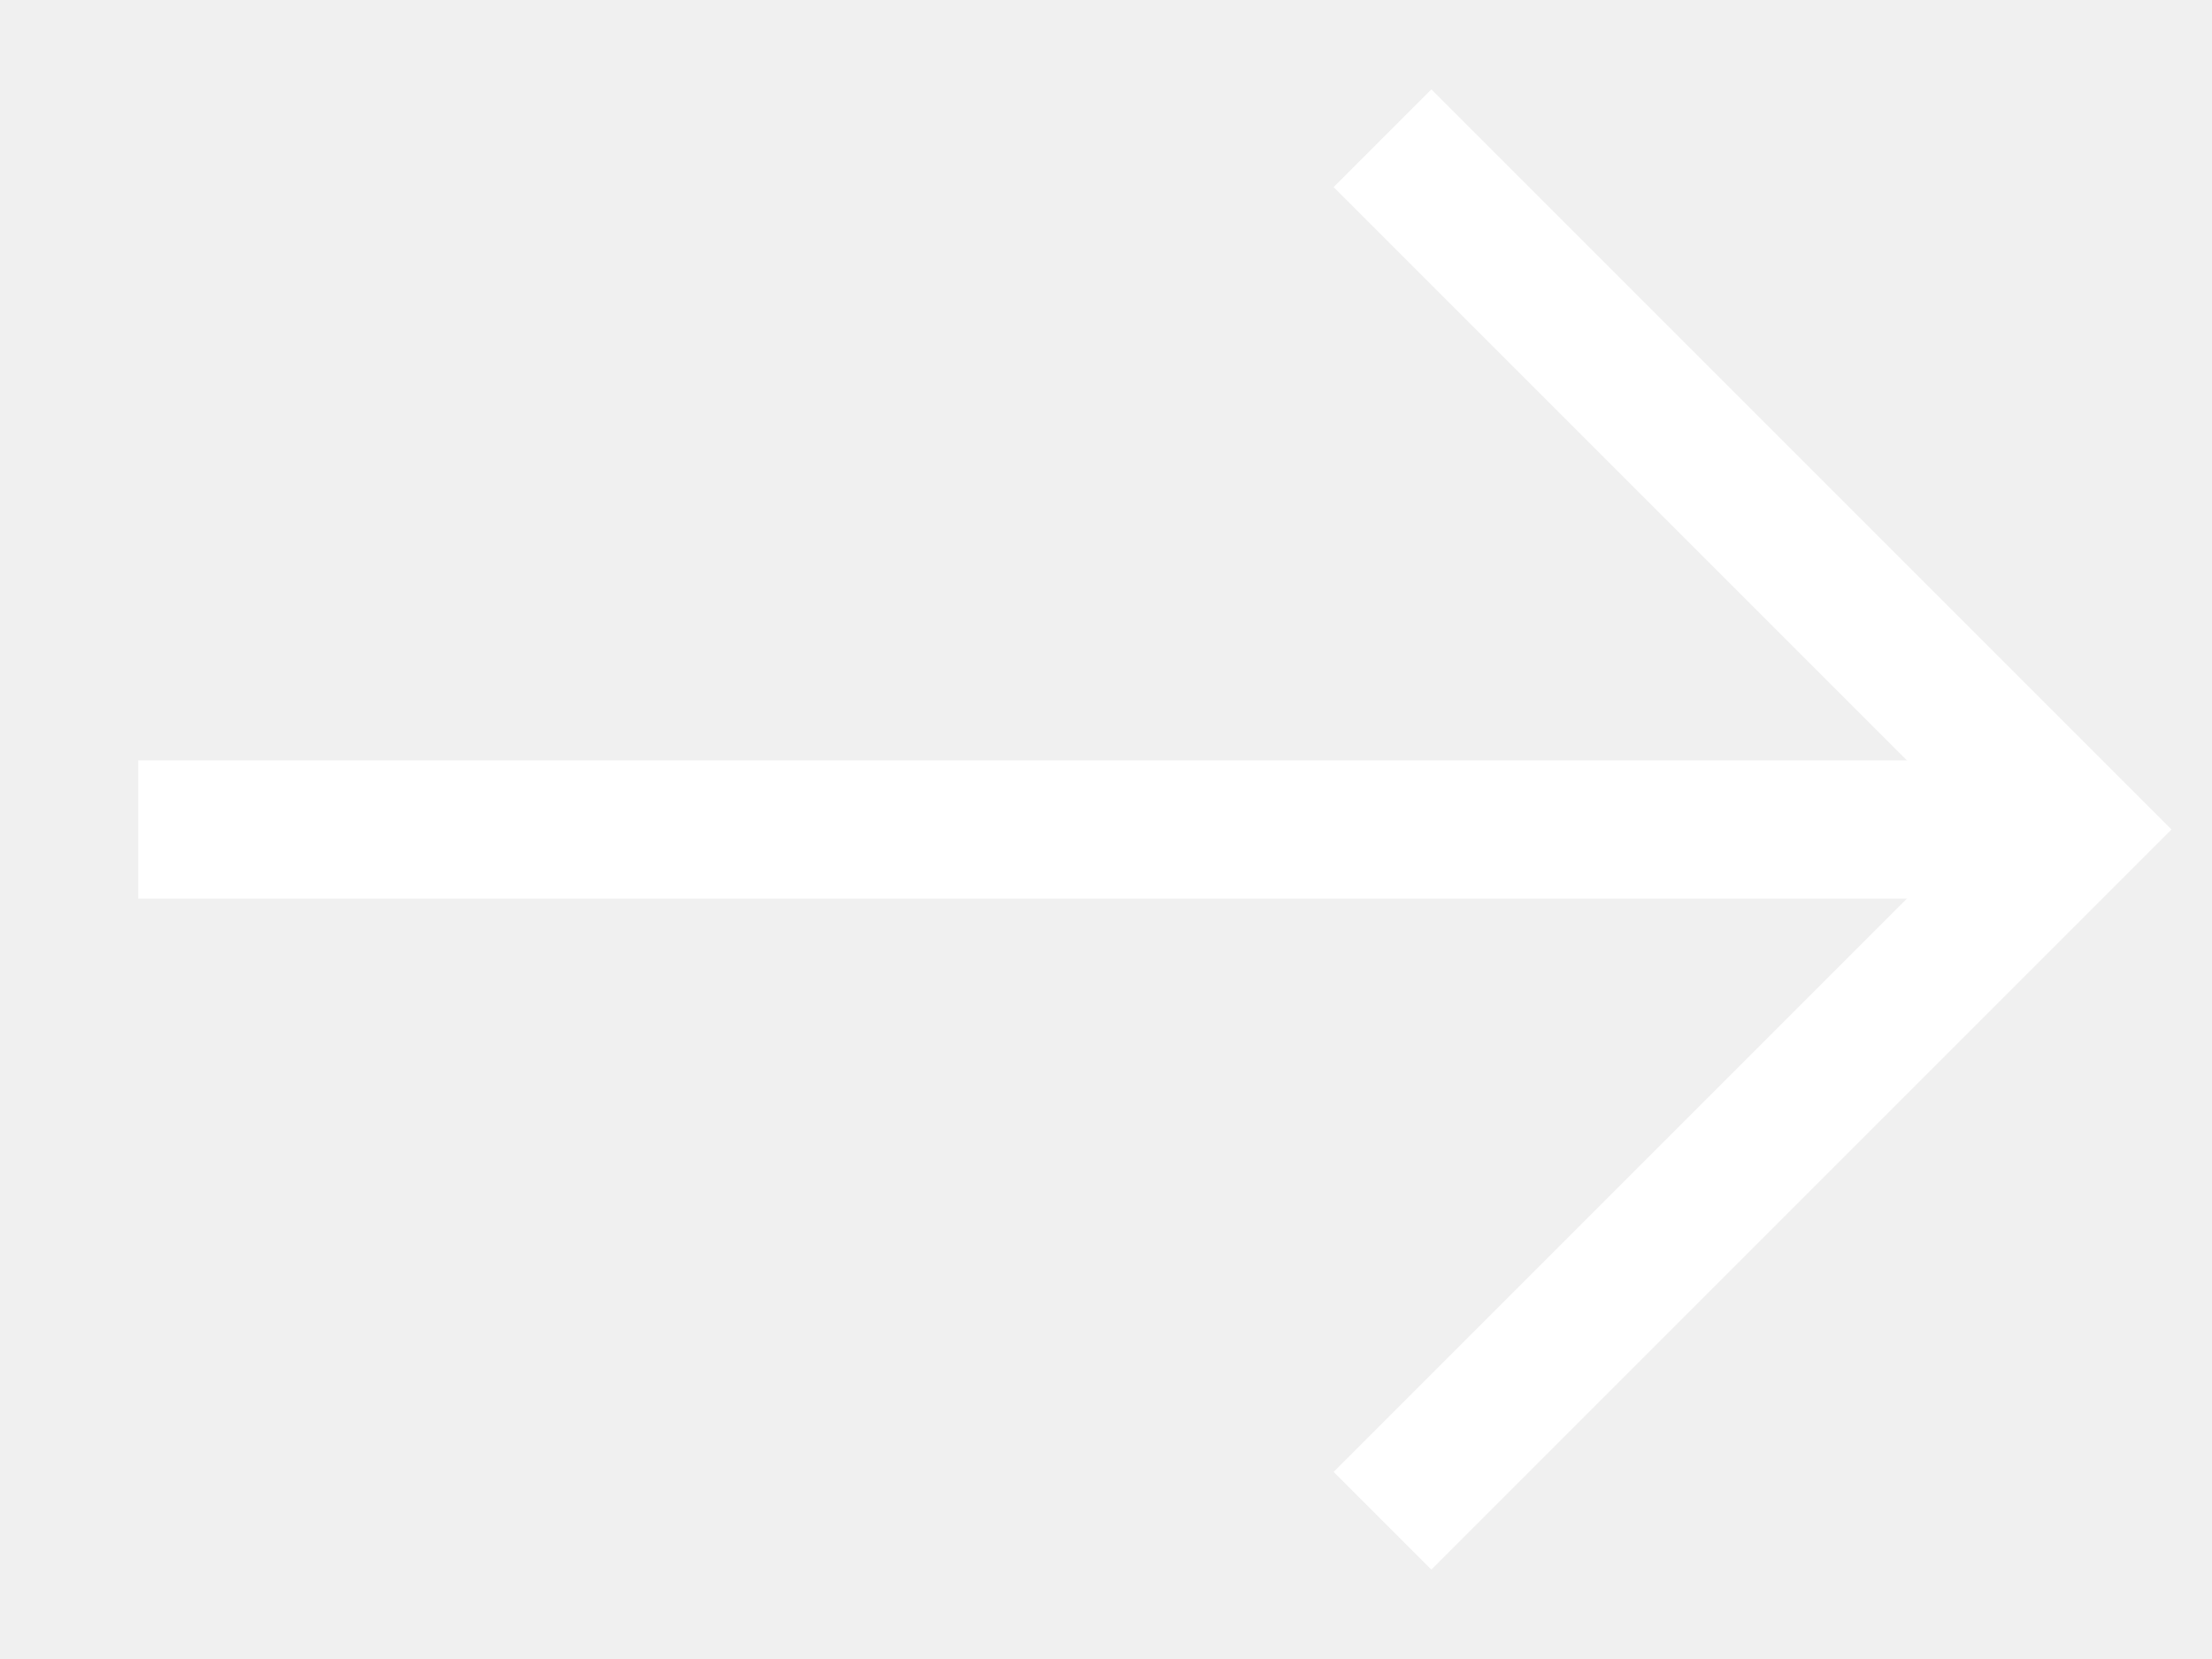
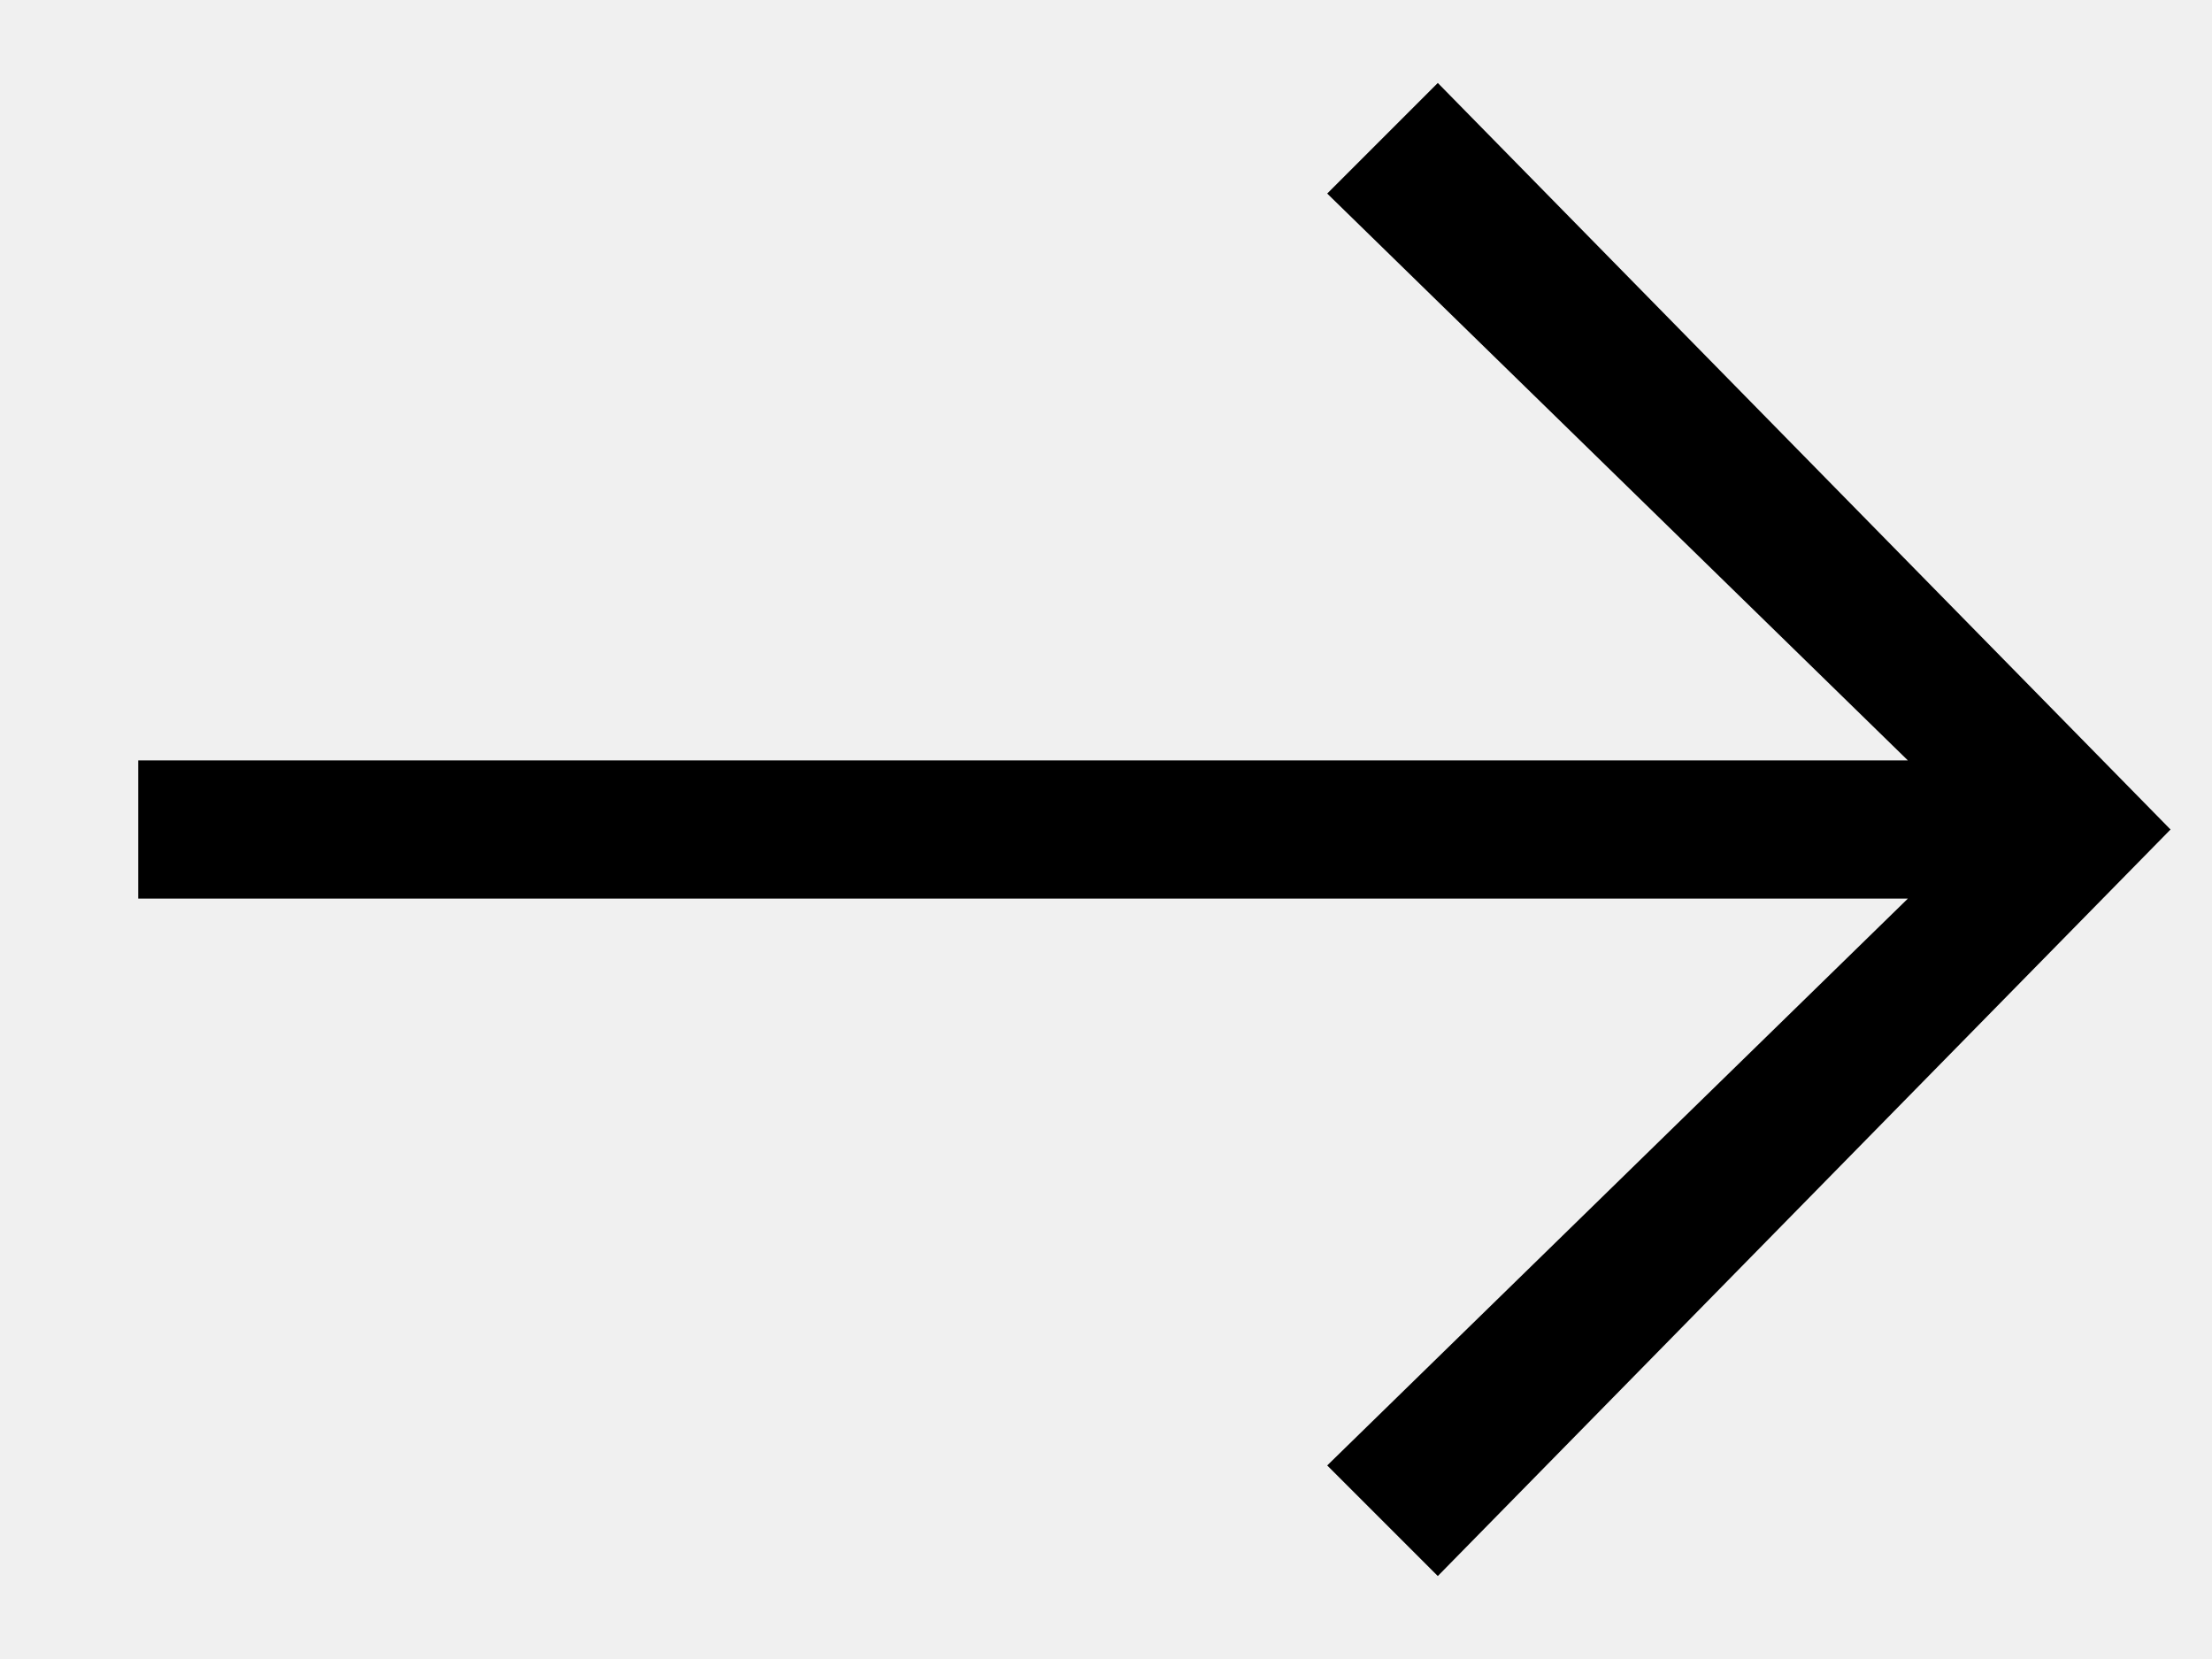
<svg xmlns="http://www.w3.org/2000/svg" id="Ebene_1" version="1.1" viewBox="0 0 16 12">
-   <defs>
-     <style>
-       .st0 {
-         fill: none;
-         stroke: #fff;
-         stroke-miterlimit: 10;
-       }
-     </style>
-   </defs>
-   <line class="st0" x1="15" y1="6" x2="1" y2="6" />
-   <polyline class="st0" points="10 11 15 6 10 1" />
+   <polygon points="10.4 .6 9.6 1.4 13.8 5.5 1 5.5 1 6.5 13.8 6.5 9.6 10.6 10.4 11.4 15.7 6 10.4 .6" fill="currentColor" />
</svg>
